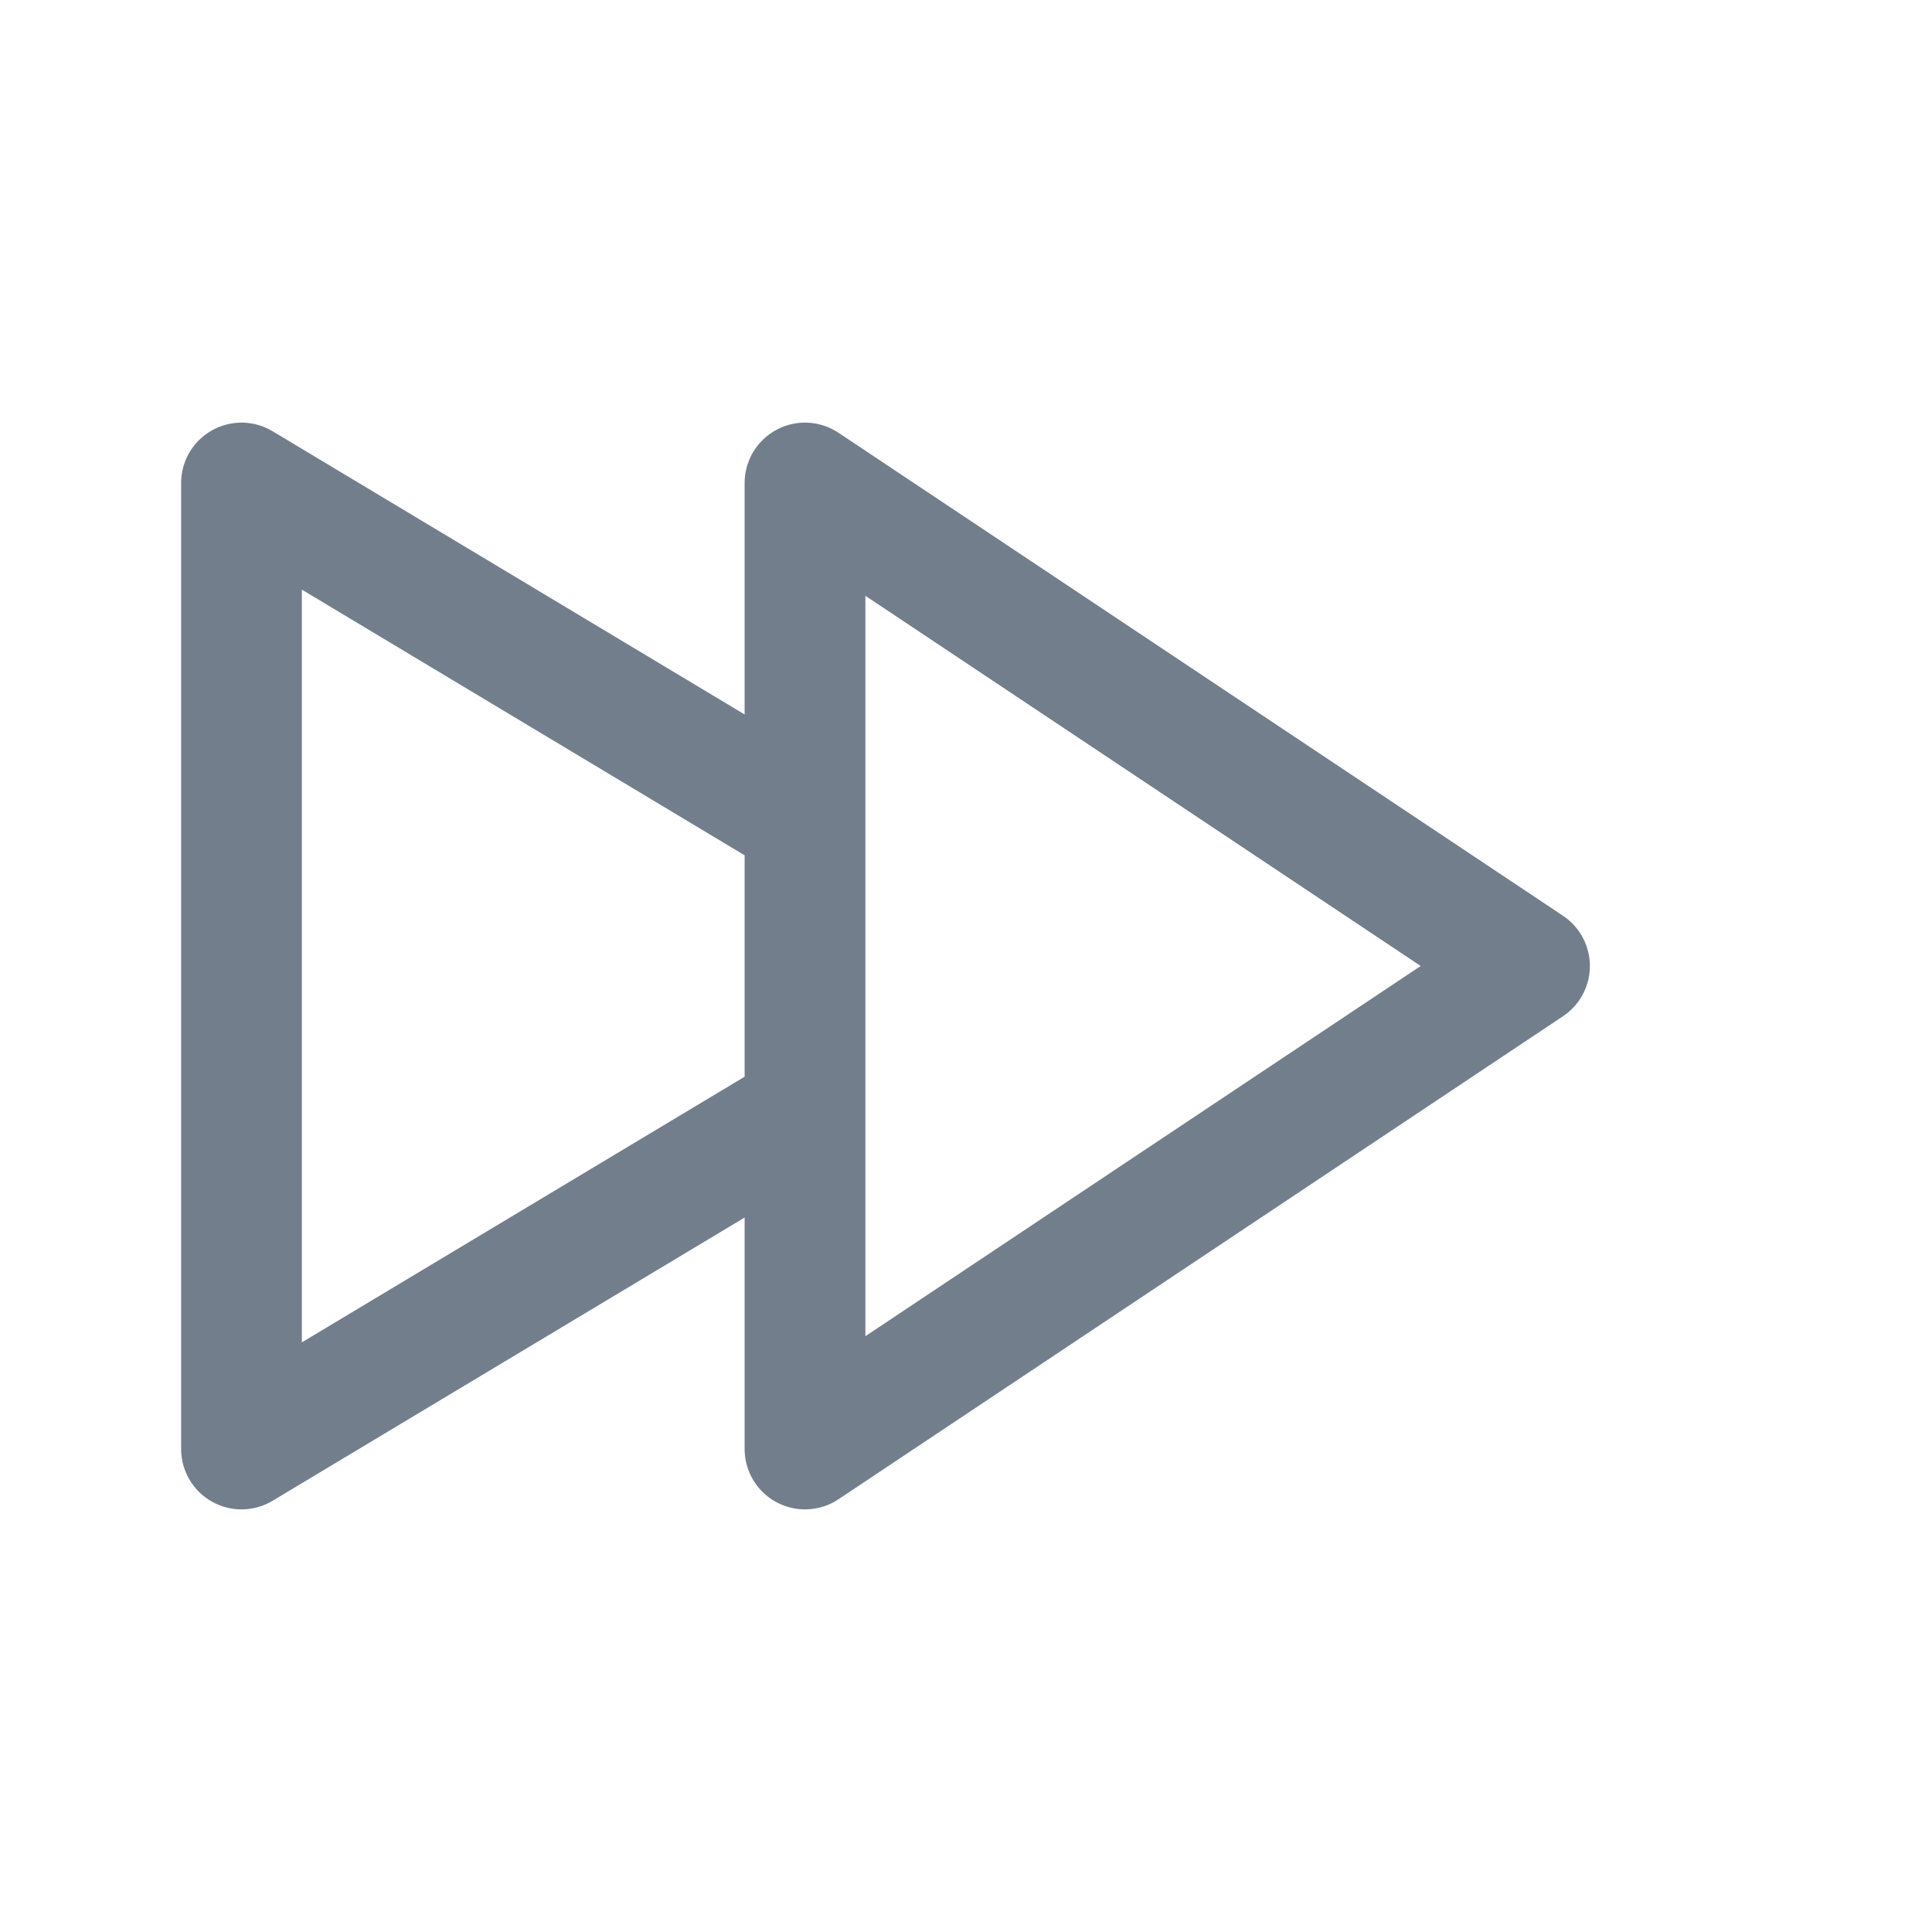
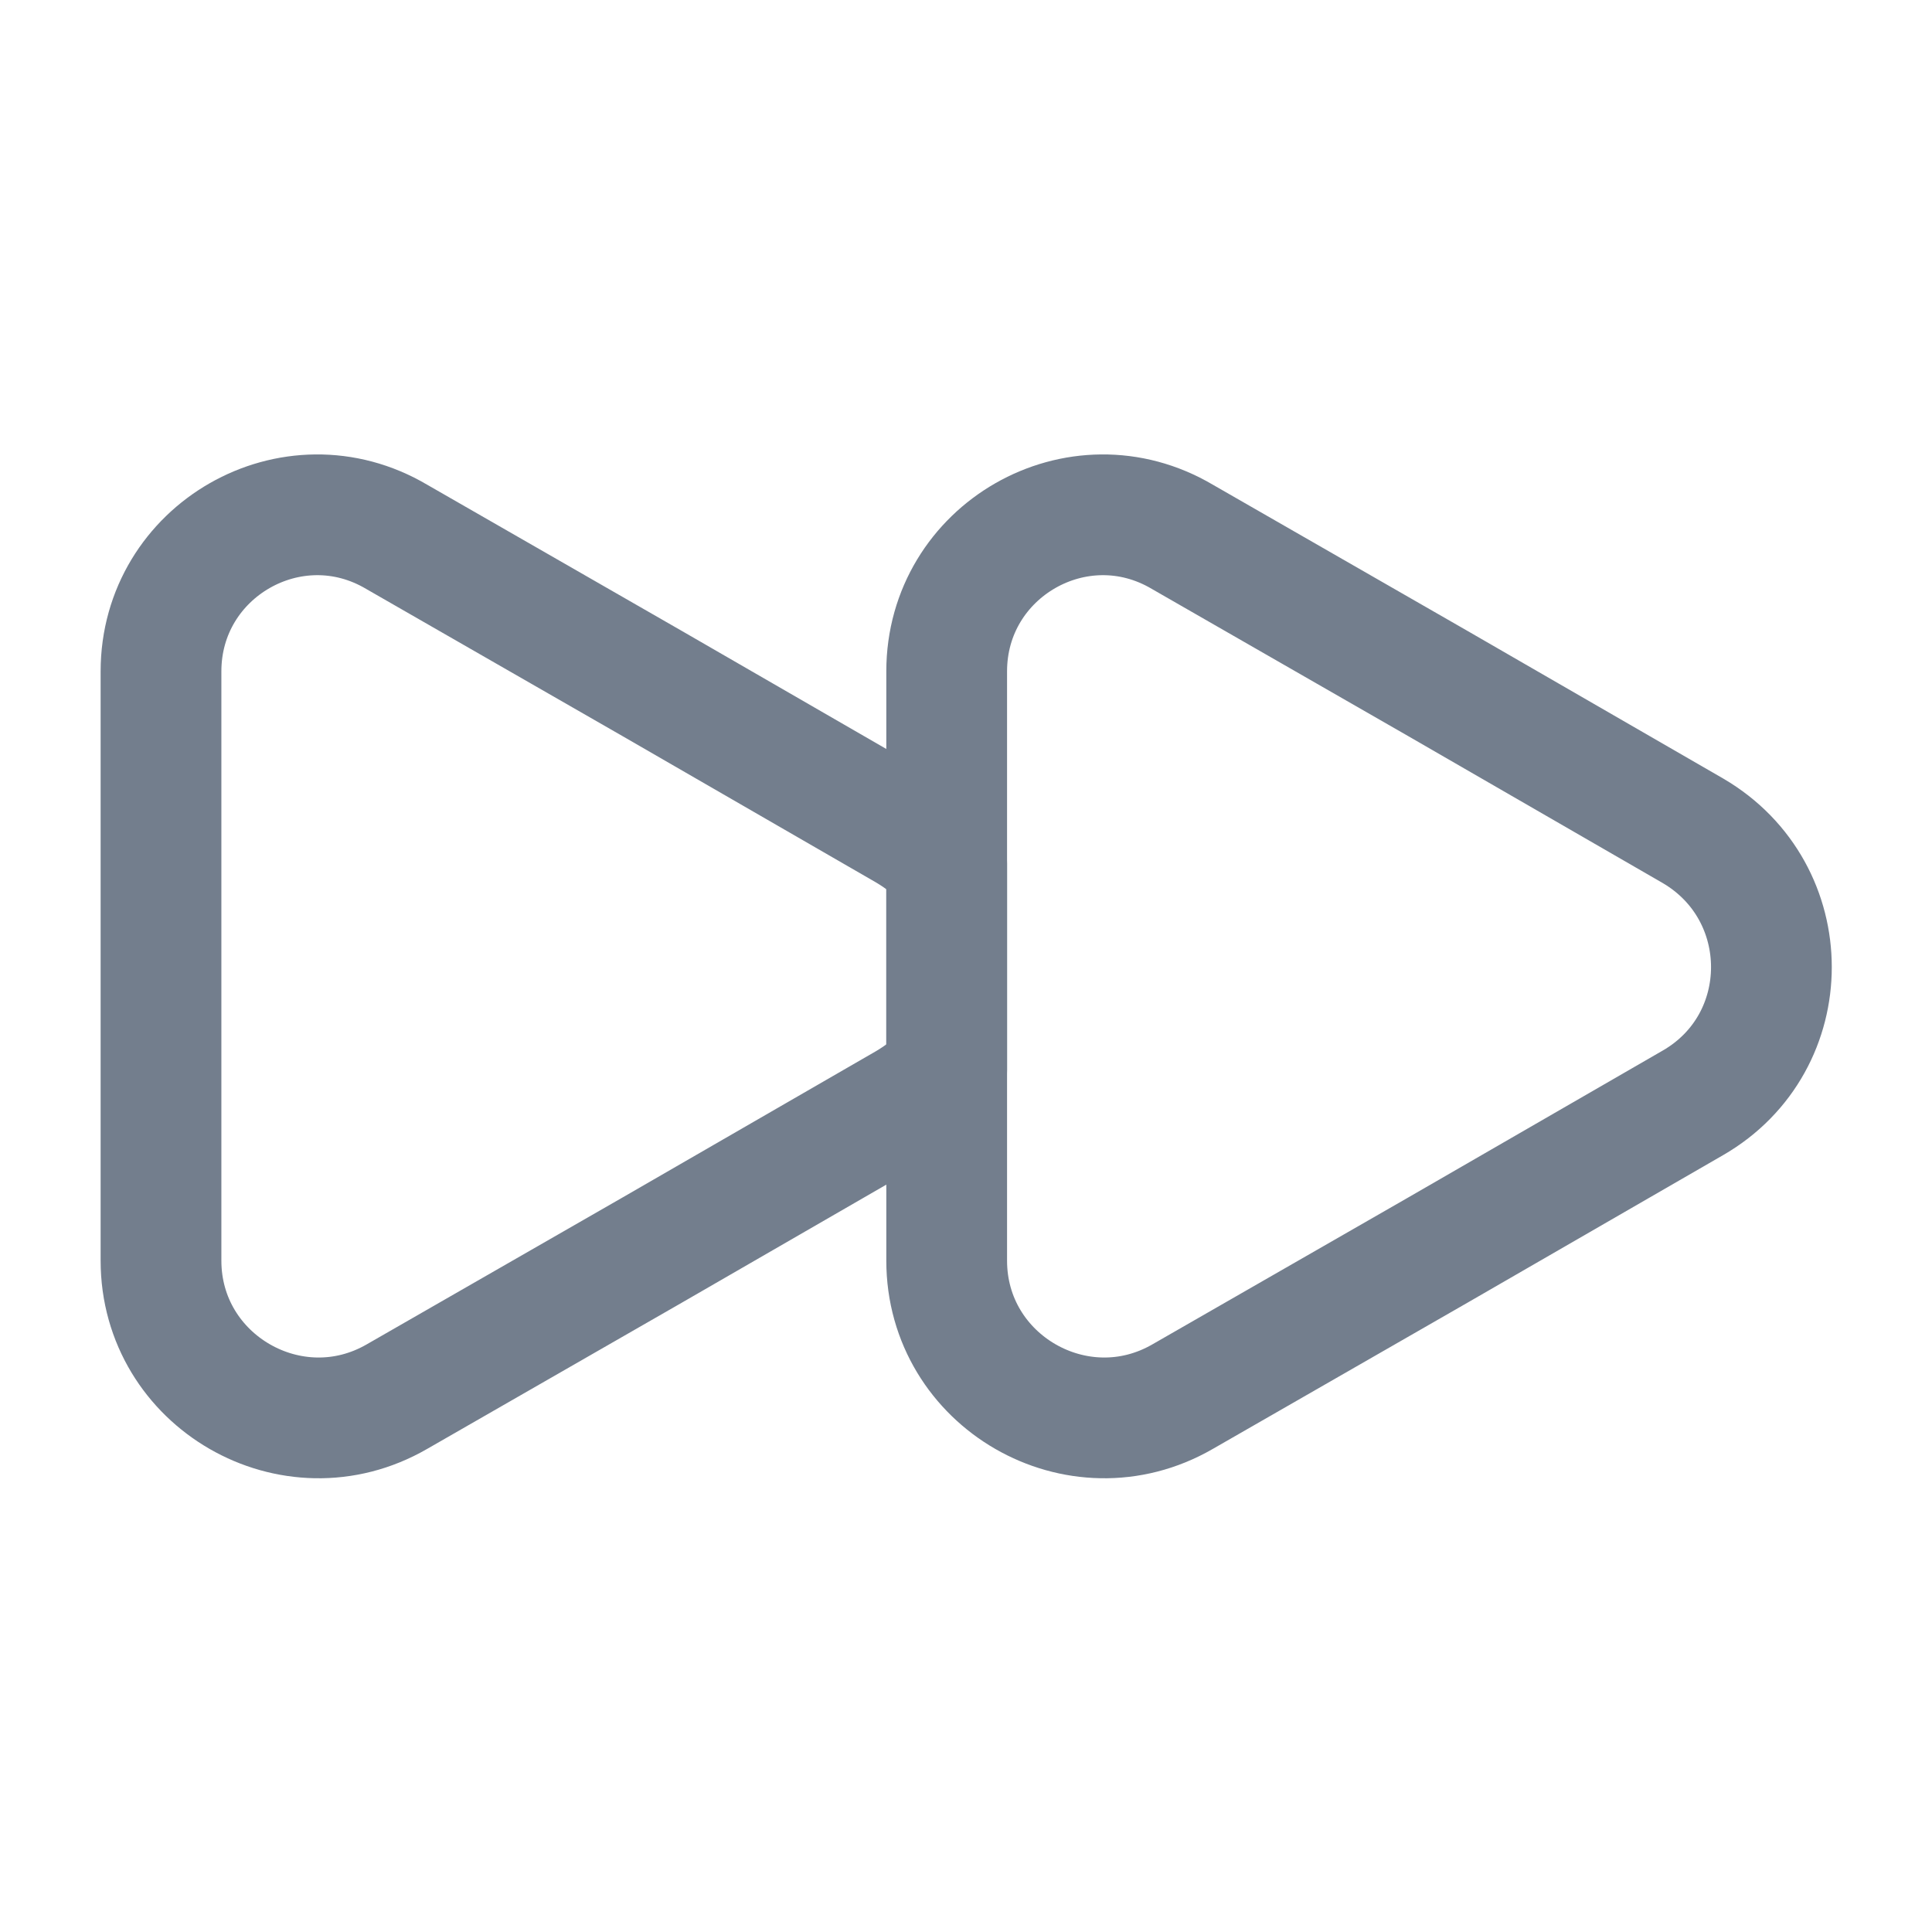
<svg xmlns="http://www.w3.org/2000/svg" width="24" height="24" viewBox="0 0 24 24" fill="none">
-   <path d="M10 13.8L3 18L3 6L10 10.2M10 18L10 6L19 12L10 18Z" stroke="#737e8d" stroke-width="1.5" stroke-linejoin="round" />
+   <path d="M2 8.34V15.66C2 17.16 3.63 18.1 4.93 17.35L8.1 15.53L11.27 13.7C11.47 13.58 11.63 13.45 11.76 13.29V10.73C11.63 10.57 11.47 10.44 11.27 10.32L8.1 8.49L4.93 6.67C3.63 5.9 2 6.84 2 8.34Z" stroke="#737E8D" stroke-width="1.5" stroke-linecap="round" stroke-linejoin="round" />
+   <path d="M11.76 8.34V15.66C11.76 17.16 13.39 18.1 14.69 17.35L17.86 15.53L21.03 13.7C22.33 12.95 22.33 11.08 21.03 10.32L17.86 8.49L14.69 6.67C13.39 5.9 11.76 6.84 11.76 8.34Z" stroke="#737E8D" stroke-width="1.5" stroke-linecap="round" stroke-linejoin="round" />
</svg>
